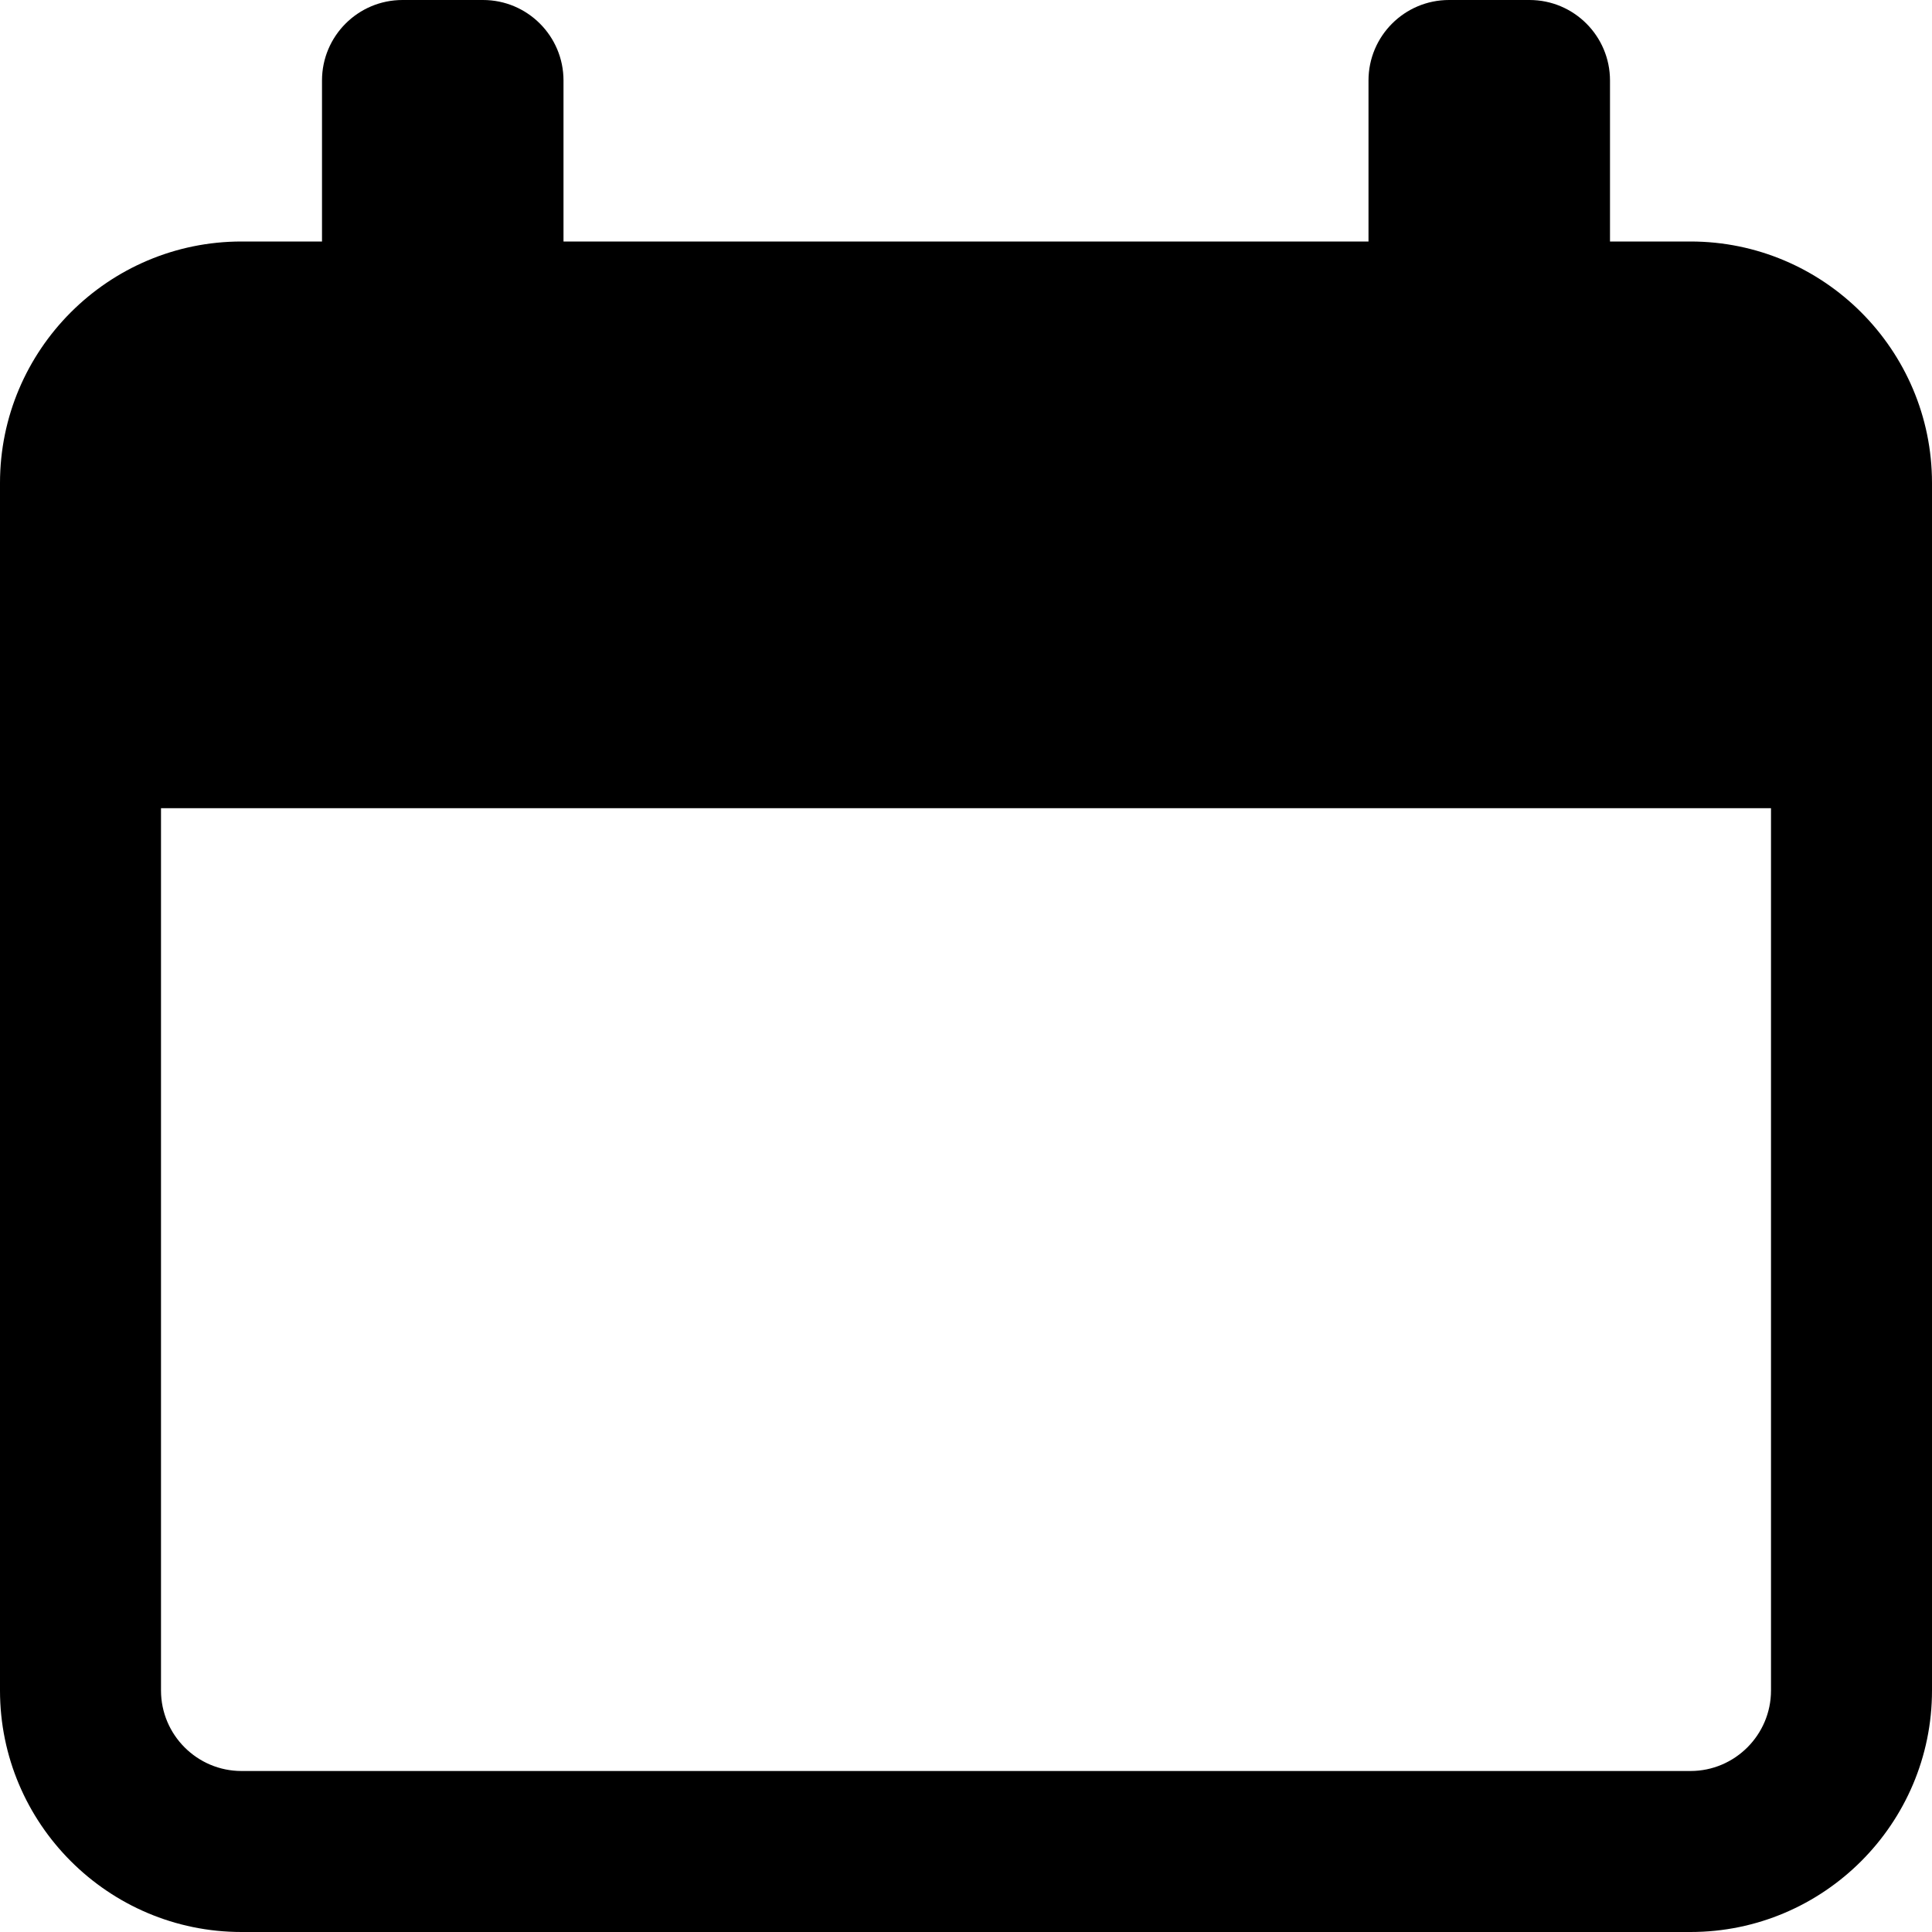
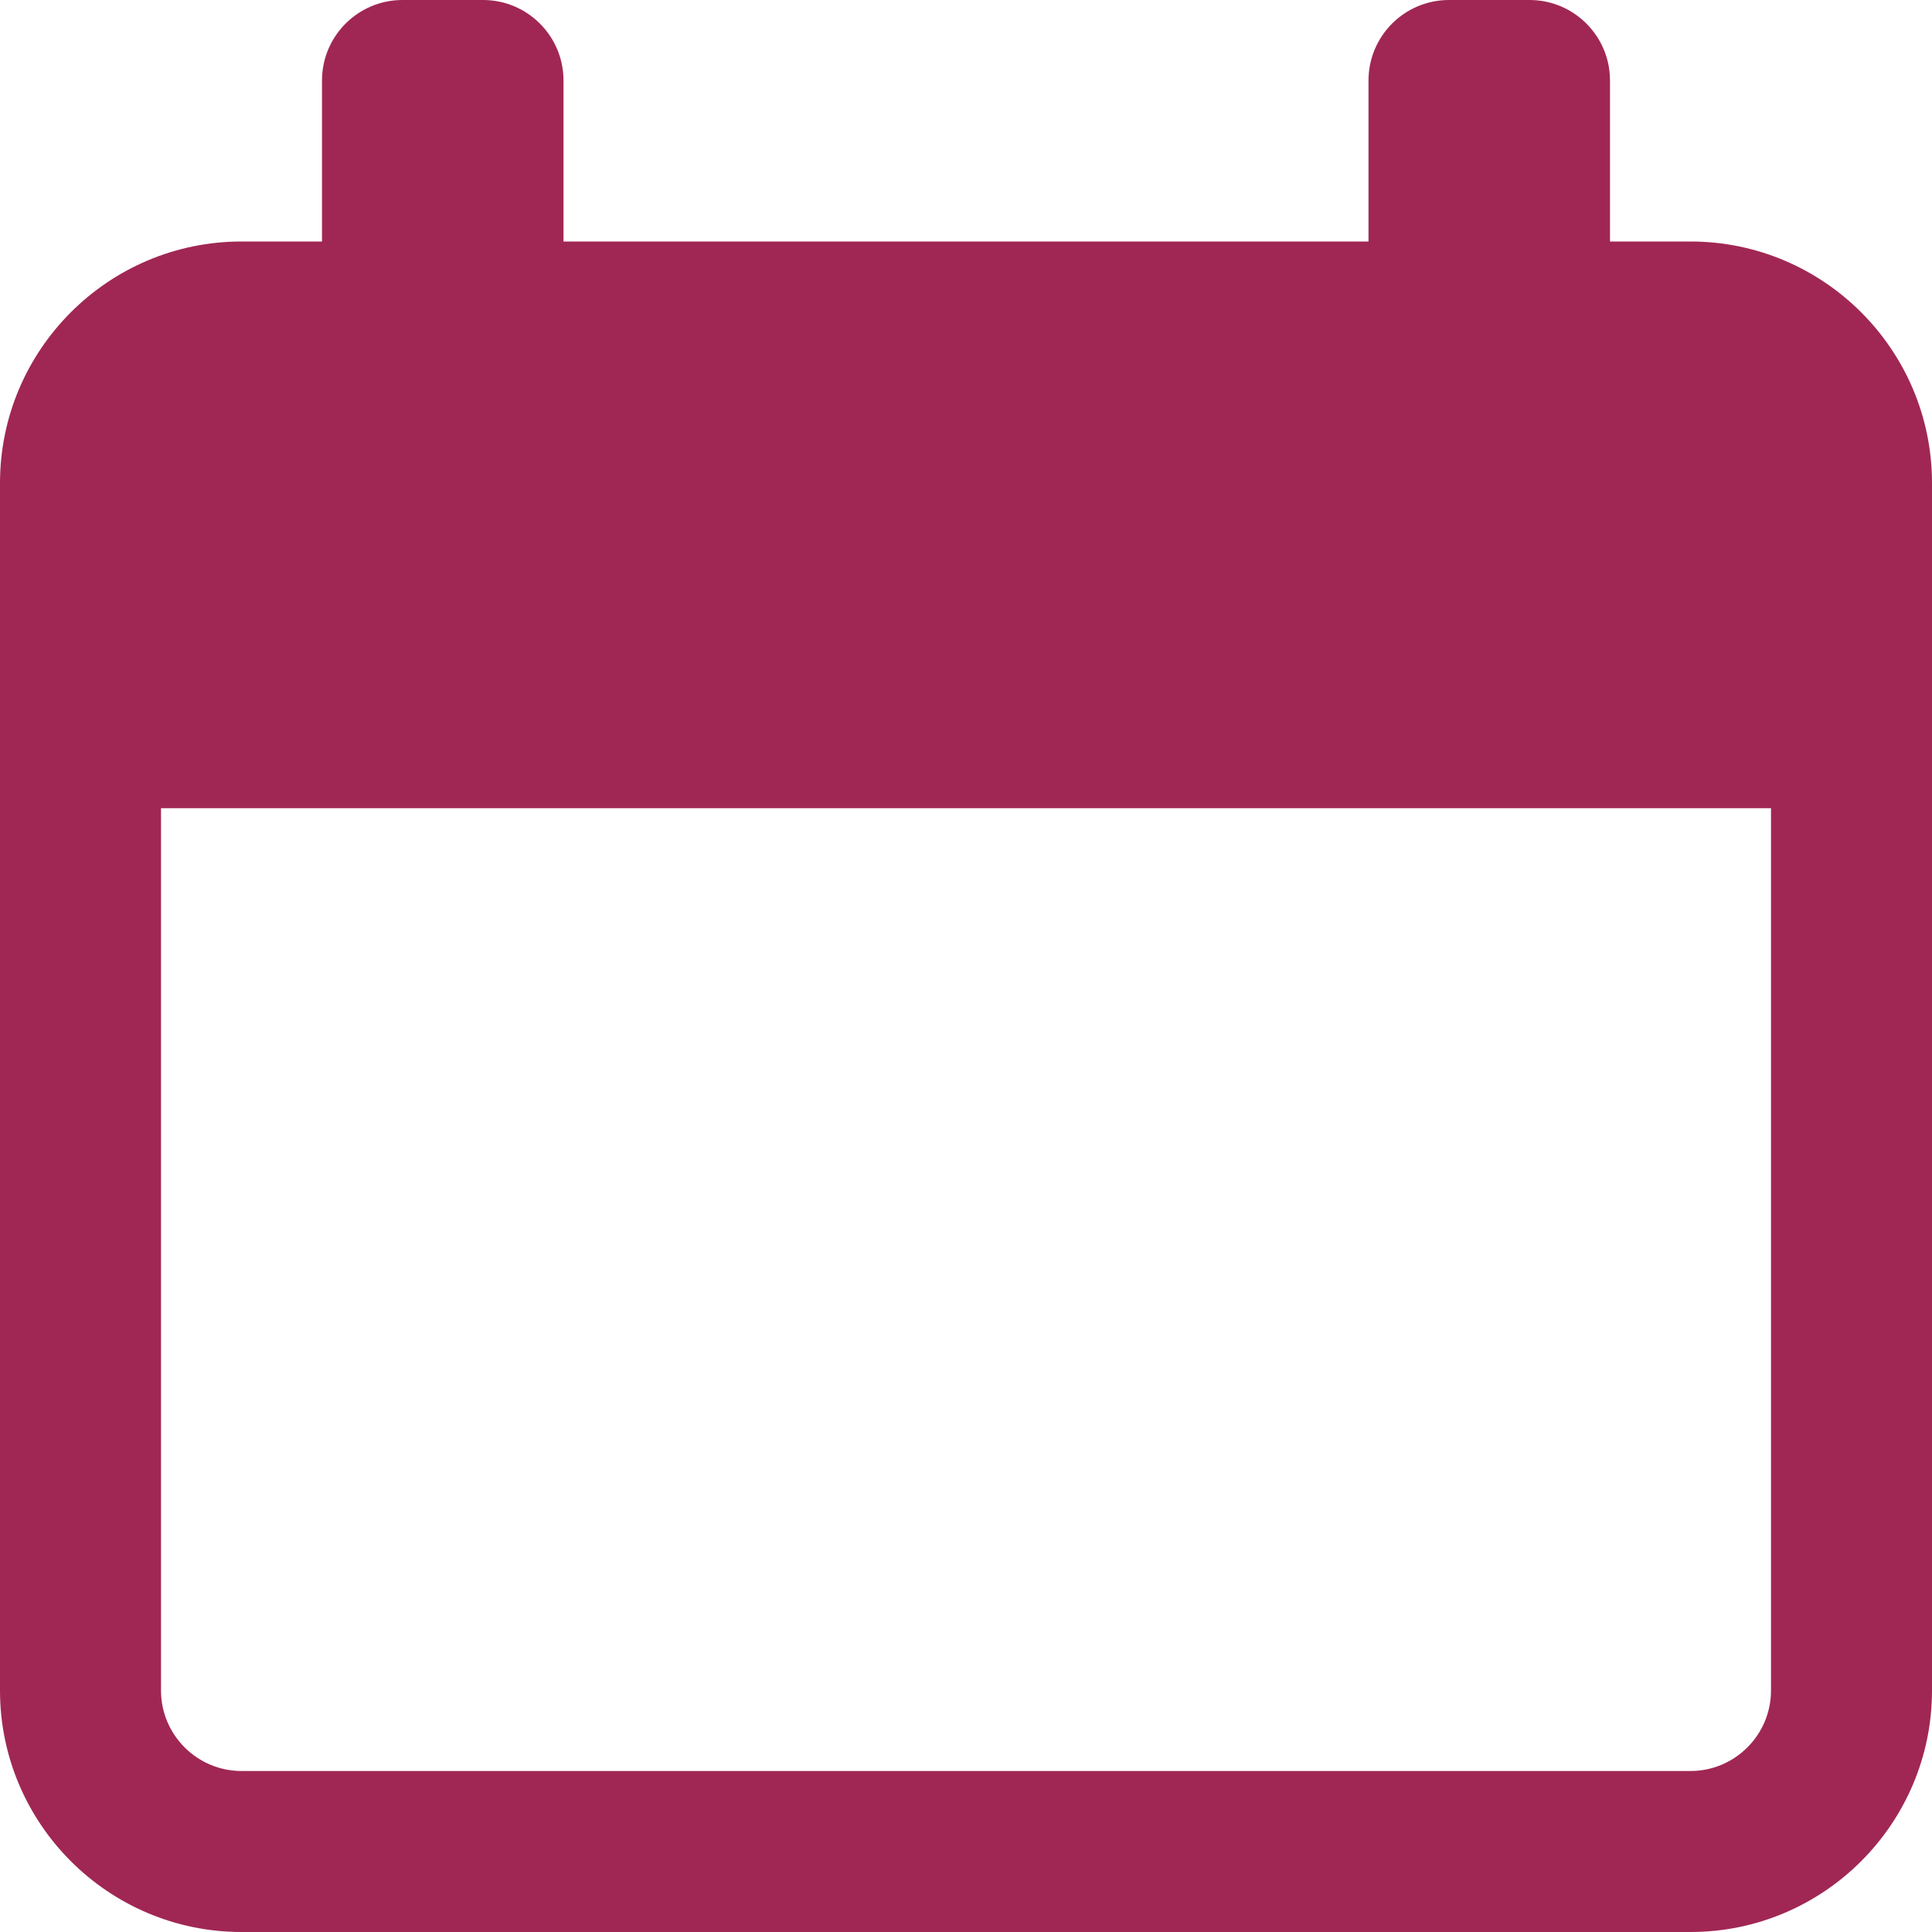
- <svg xmlns="http://www.w3.org/2000/svg" id="Layer_4" enable-background="new 0 0 24 24" height="512" viewBox="0 0 24 24" width="512">
+ <svg xmlns="http://www.w3.org/2000/svg" id="Layer_4" fill="#A02753" enable-background="new 0 0 24 24" height="512" viewBox="0 0 24 24" width="512">
  <path d="m21 3h-1v-2c0-.552-.448-1-1-1h-1c-.552 0-1 .448-1 1v2h-10v-2c0-.552-.448-1-1-1h-1c-.552 0-1 .448-1 1v2h-1c-1.654 0-3 1.346-3 3v15c0 1.654 1.346 3 3 3h18c1.654 0 3-1.346 3-3v-15c0-1.654-1.346-3-3-3zm1 18c0 .551-.449 1-1 1h-18c-.551 0-1-.449-1-1v-10.96h20z" />
</svg>
